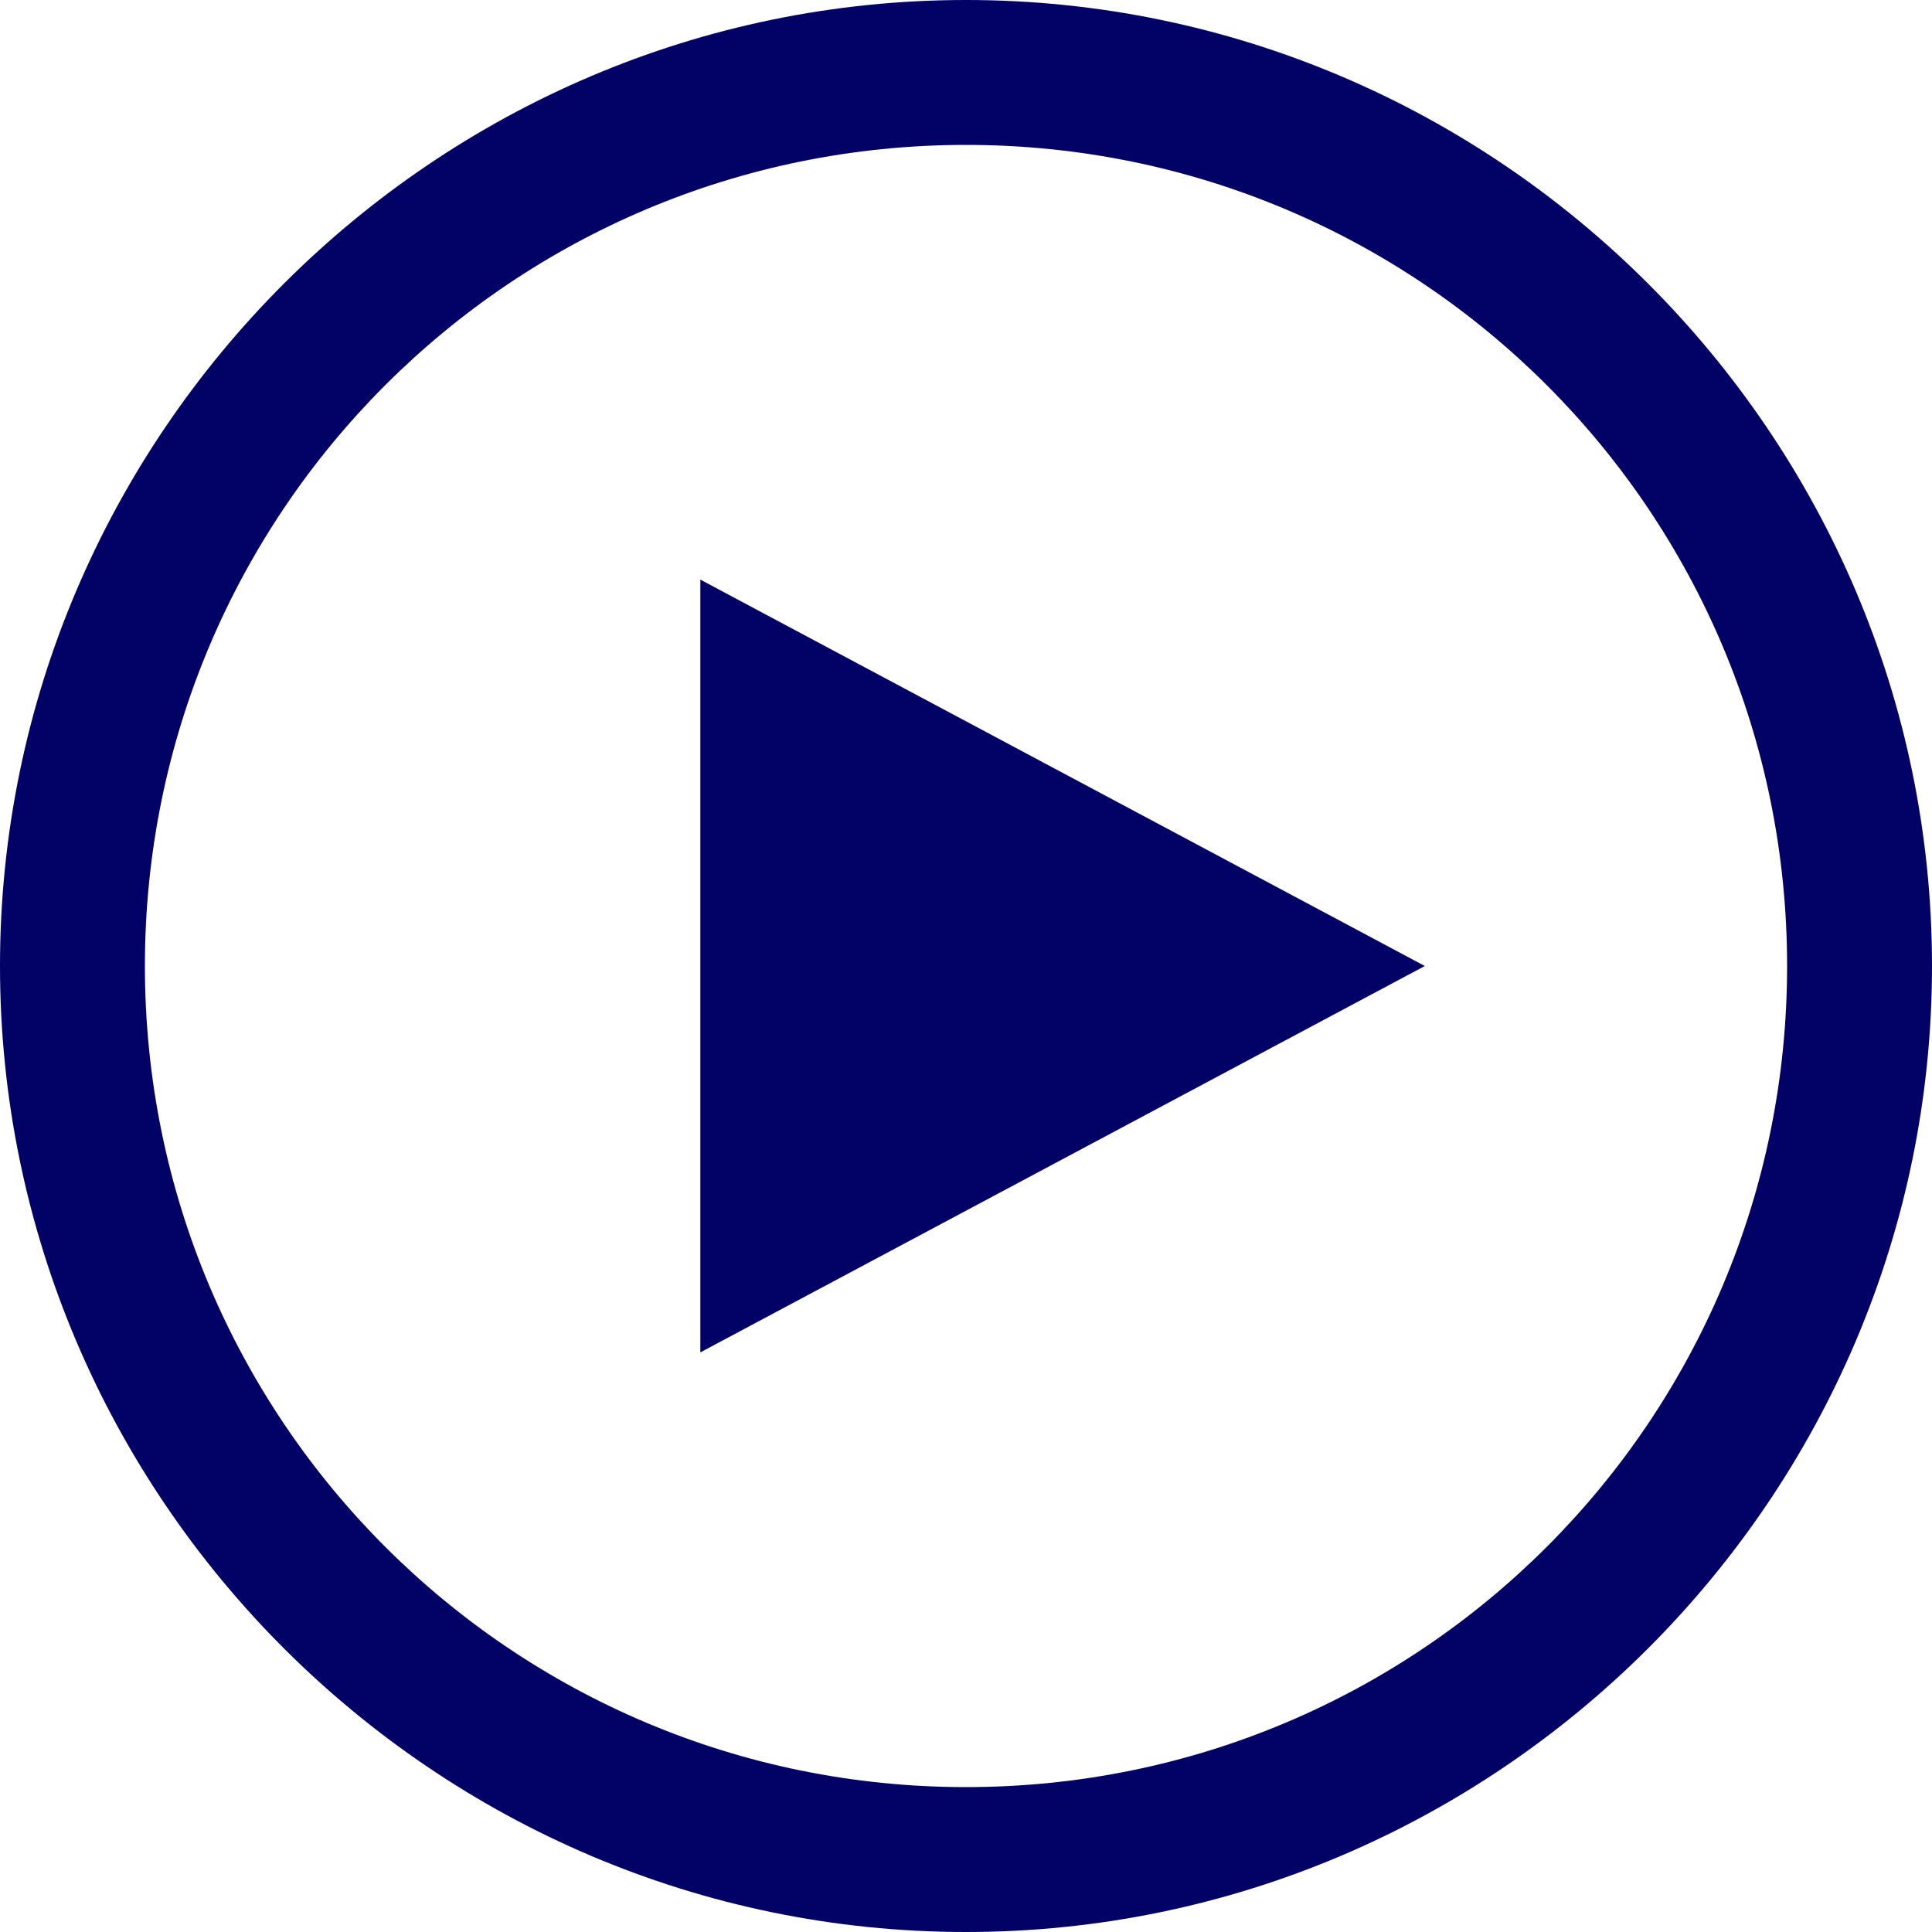
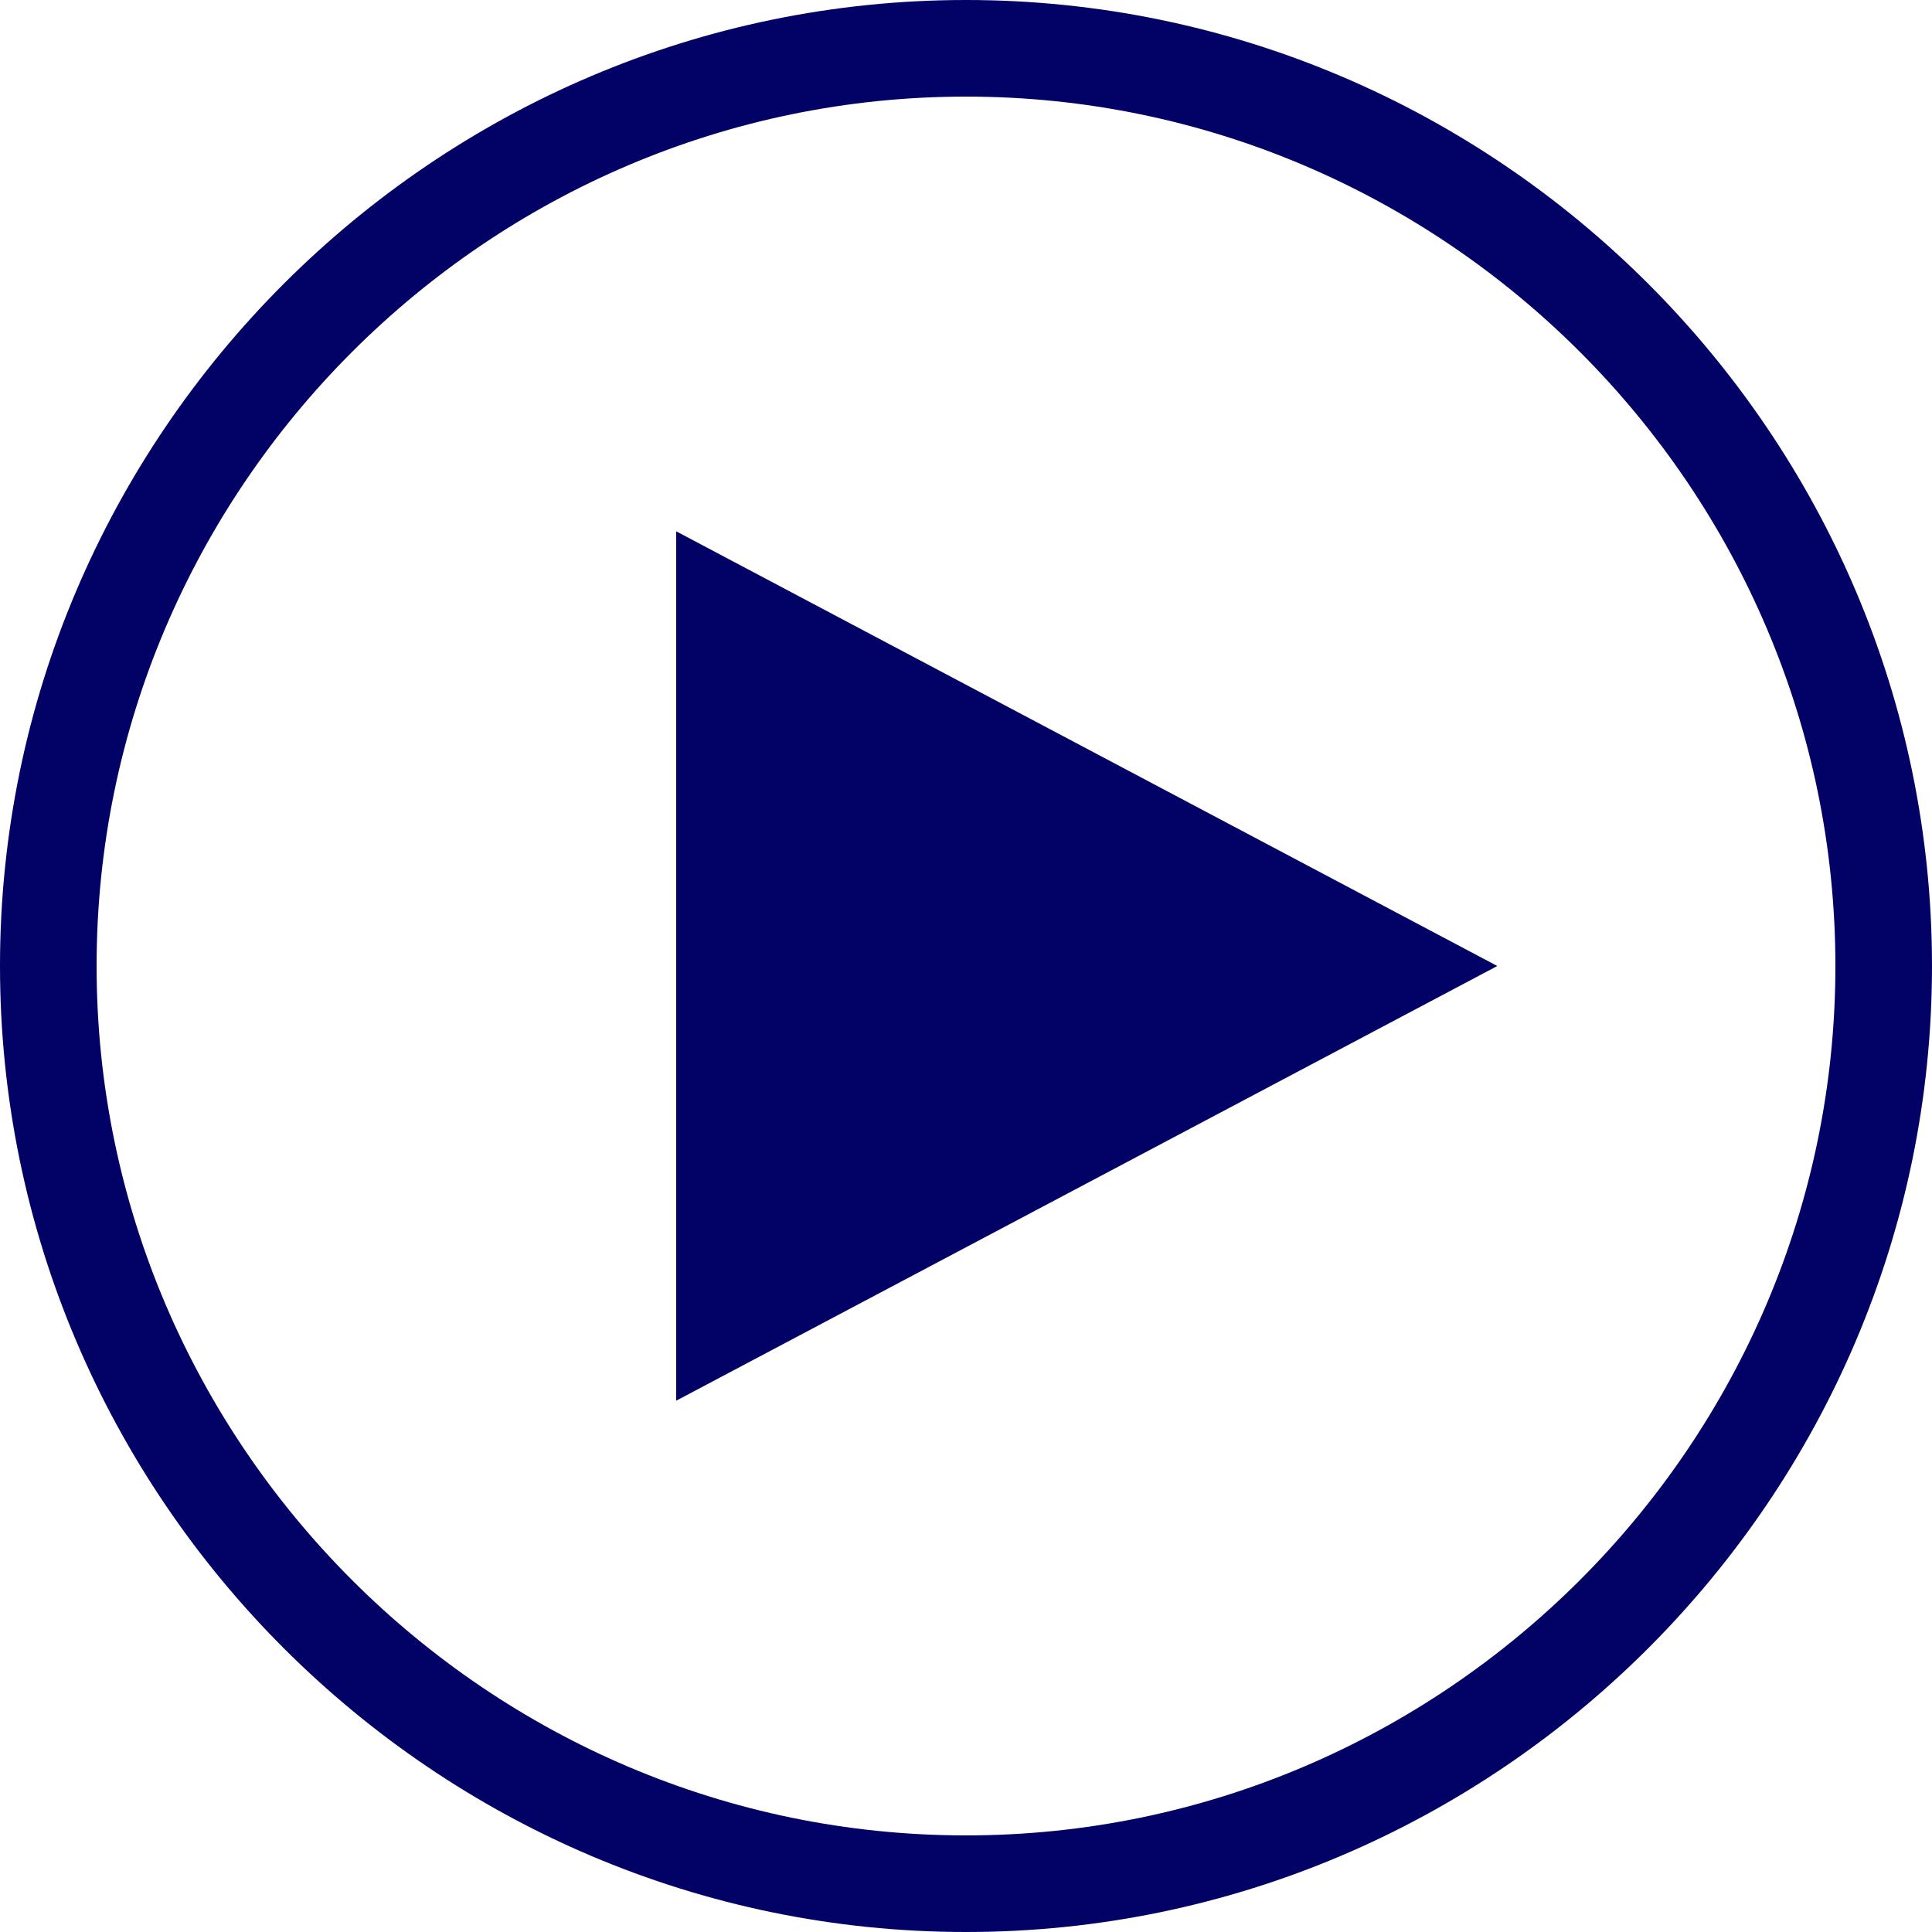
<svg xmlns="http://www.w3.org/2000/svg" version="1.1" id="f39495f3-77fb-4022-aa2f-95ab9fc8b599" x="0px" y="0px" viewBox="0 0 40 40" style="enable-background:new 0 0 40 40;" xml:space="preserve">
  <style type="text/css">
	.st0{fill:#020166;}
</style>
  <g>
-     <path class="st0" d="M20,3c9.4,0,17,7.6,17,17s-7.6,17-17,17S3,29.4,3,20S10.6,3,20,3 M20,0C9,0,0,9,0,20s9,20,20,20s20-9,20-20   S31,0,20,0L20,0z" />
+     <path class="st0" d="M20,2c9.9,0,18,8.1,18,18s-8.1,18-18,18S2,29.9,2,20S10.1,2,20,2 M20,0C9,0,0,9,0,20s9,20,20,20s20-9,20-20   S31,0,20,0L20,0z" />
  </g>
-   <polygon class="st0" points="29.5,20 14.5,12 14.5,28 " />
+   <polygon class="st0" points="31,20 14,11 14,29 " />
</svg>
